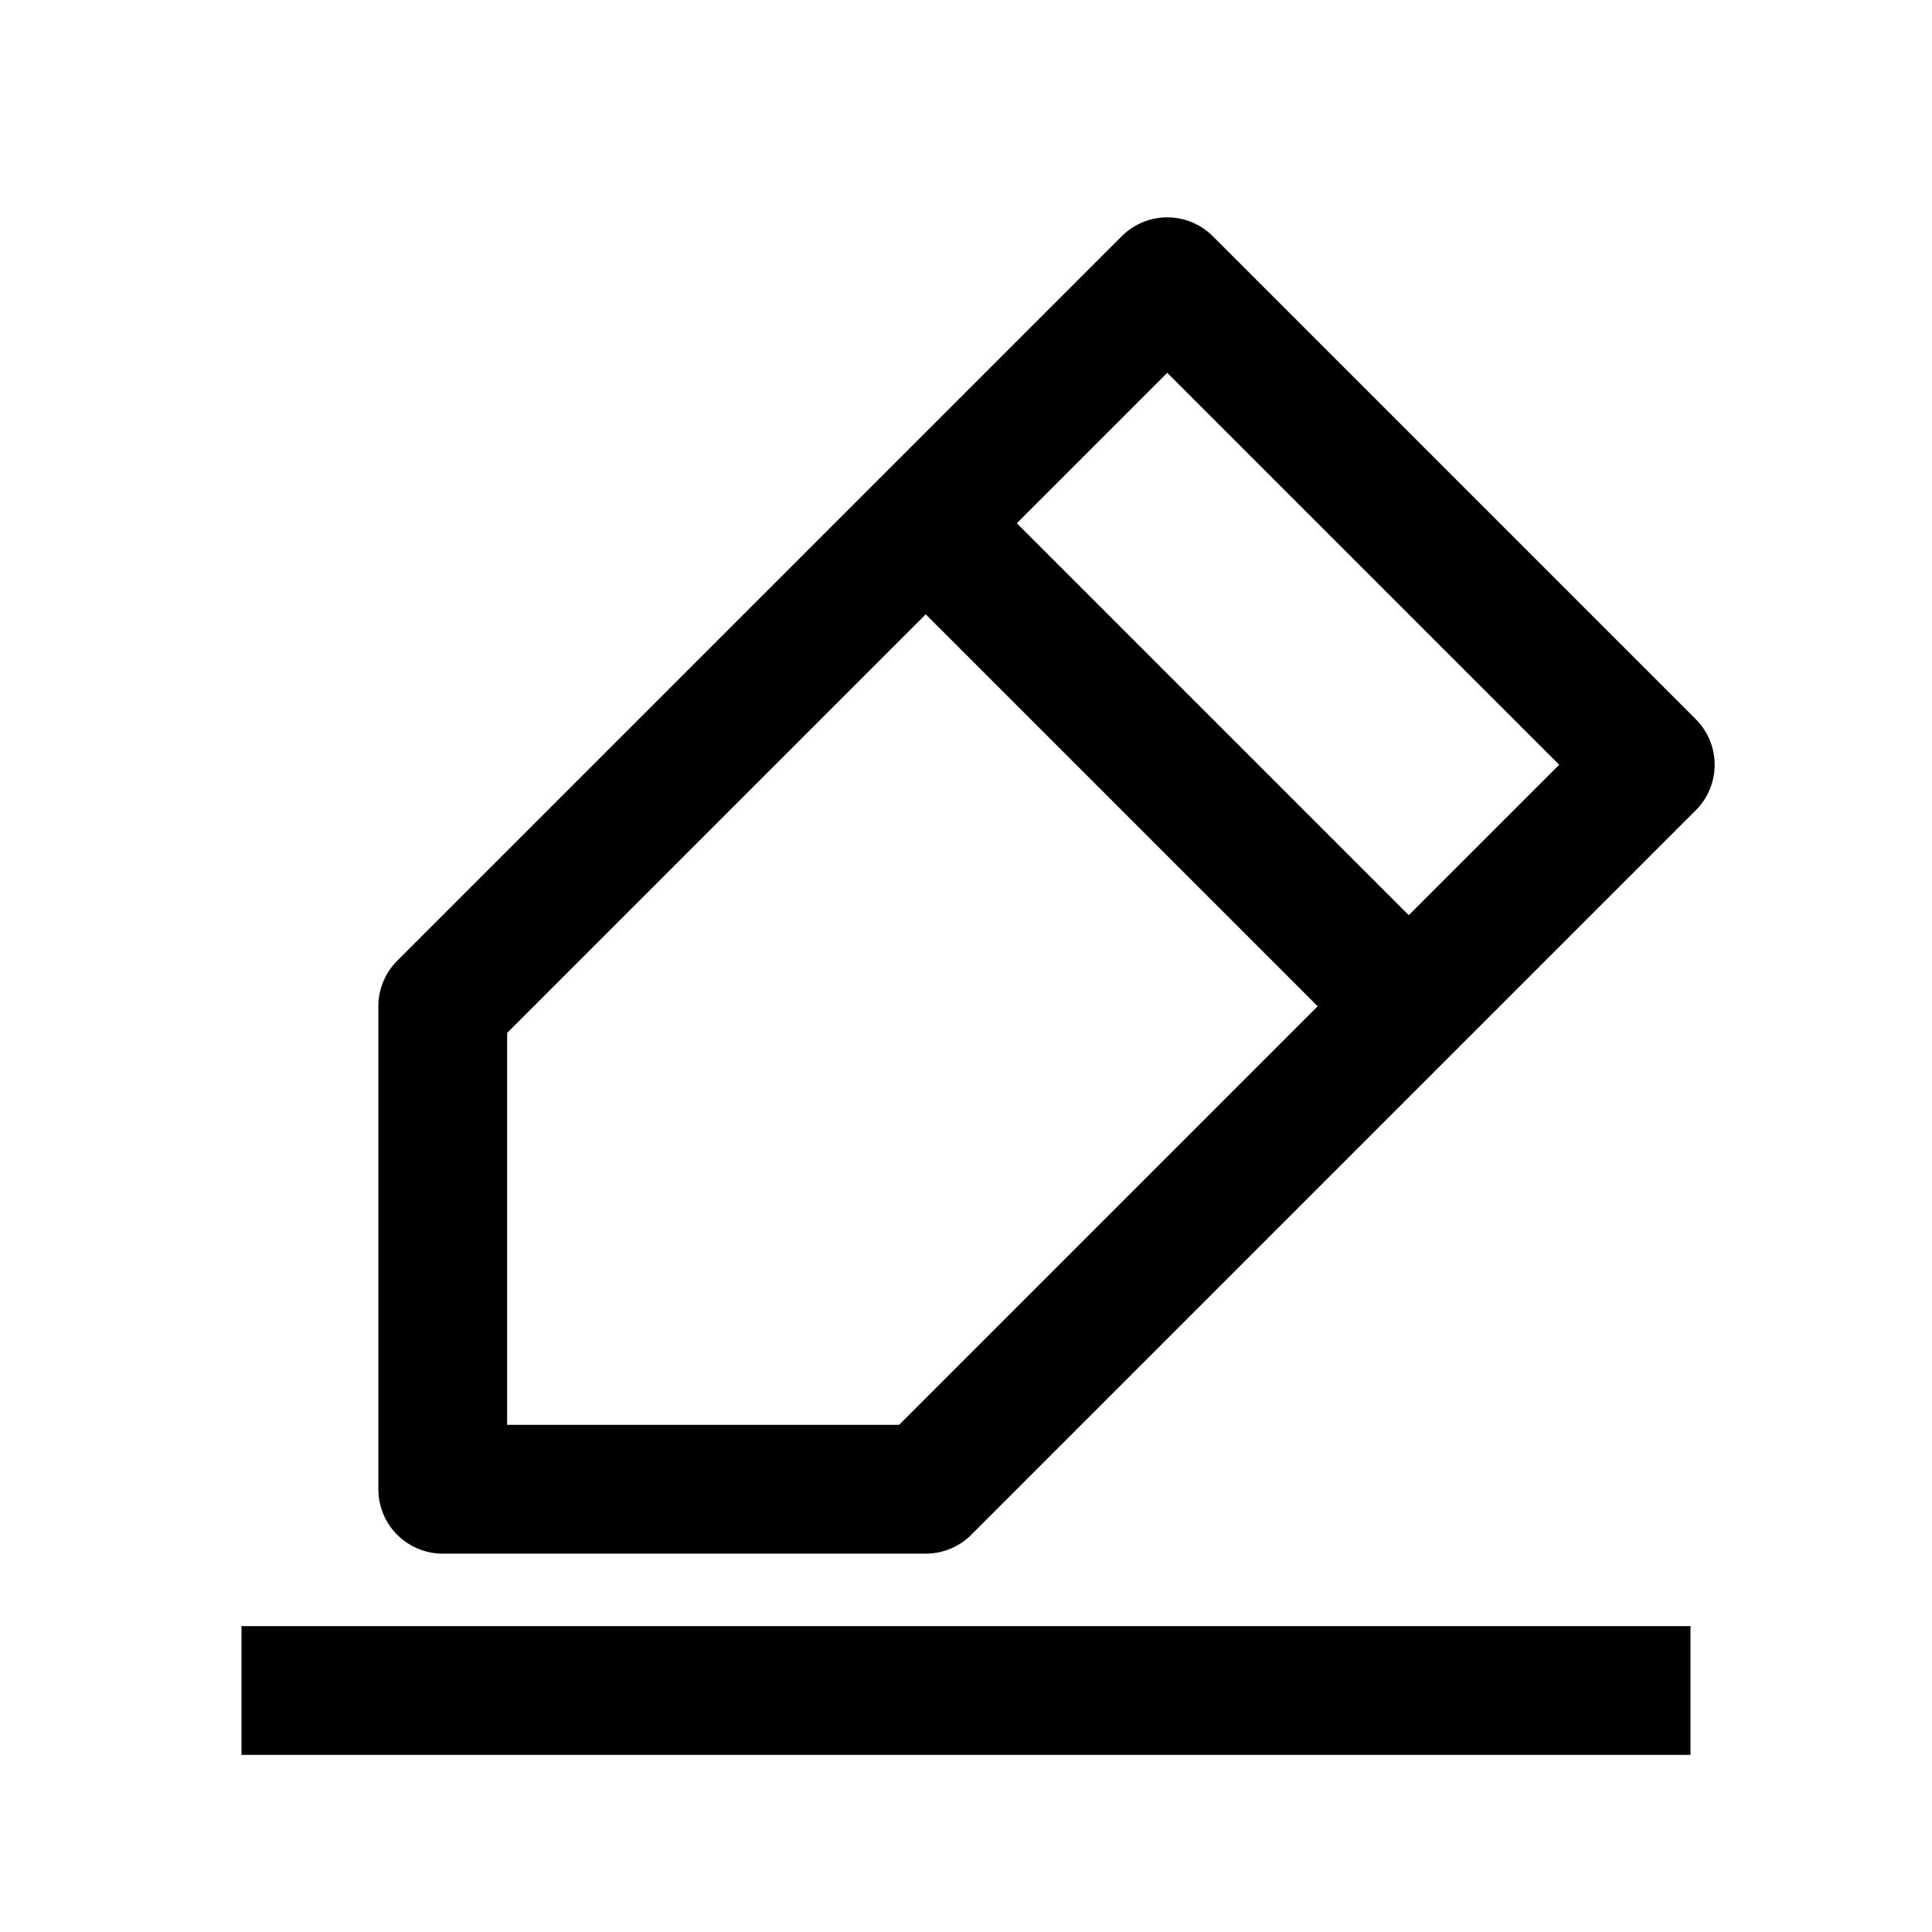
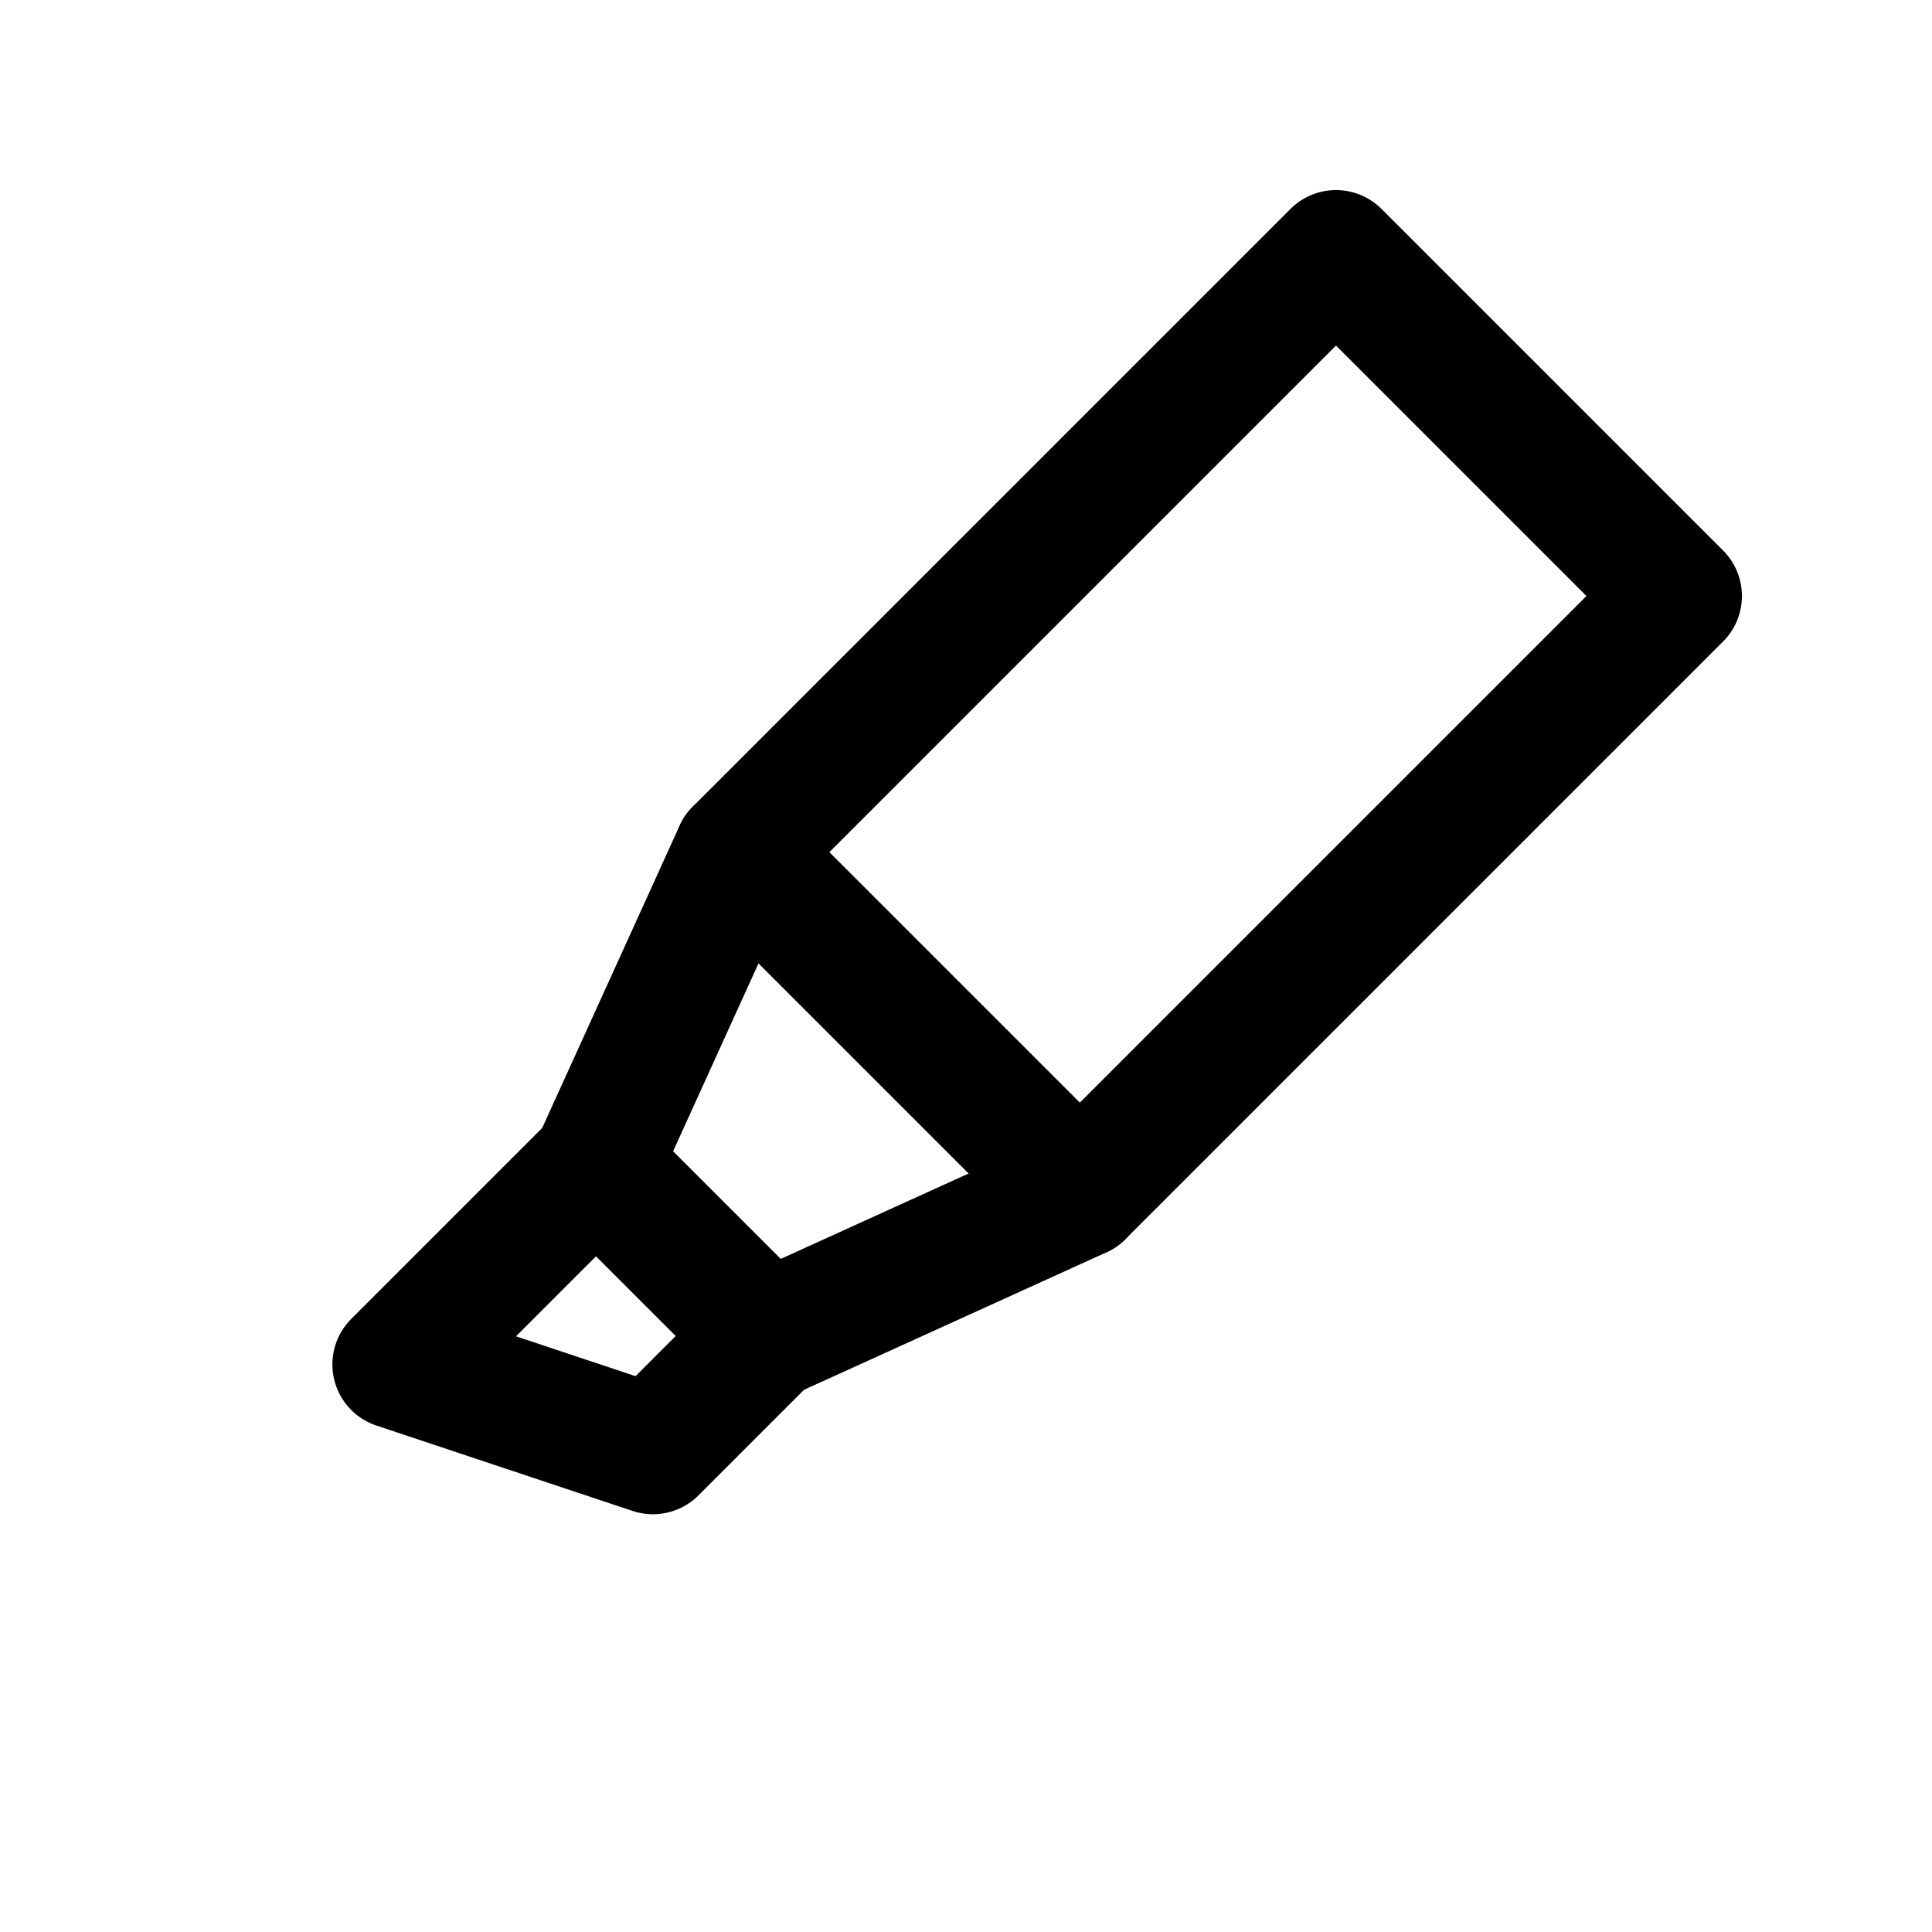
- <svg xmlns="http://www.w3.org/2000/svg" width="24" height="24" viewBox="0 0 24 24" fill="none" stroke="currentColor" stroke-width="1.6" stroke-linejoin="round">
-   <path d="M14.5 3.5l6 6-9 9H5.5v-6z" />
-   <path d="M11.5 6.5l6 6" />
-   <path d="M3 21h18" />
+ <svg xmlns="http://www.w3.org/2000/svg" width="24" height="24" viewBox="0 0 24 24" fill="none" stroke="currentColor" stroke-width="1.6" stroke-linejoin="round" stroke-linecap="round">
+   <g transform="rotate(45 12 12)">
+     <path d="M9 2.5h6v10.5H9z" />
+     <path d="M9 13l1.5 4h3l1.5-4" />
+     <path d="M10.5 17v3.5l3-1.5V17" />
+   </g>
</svg>
